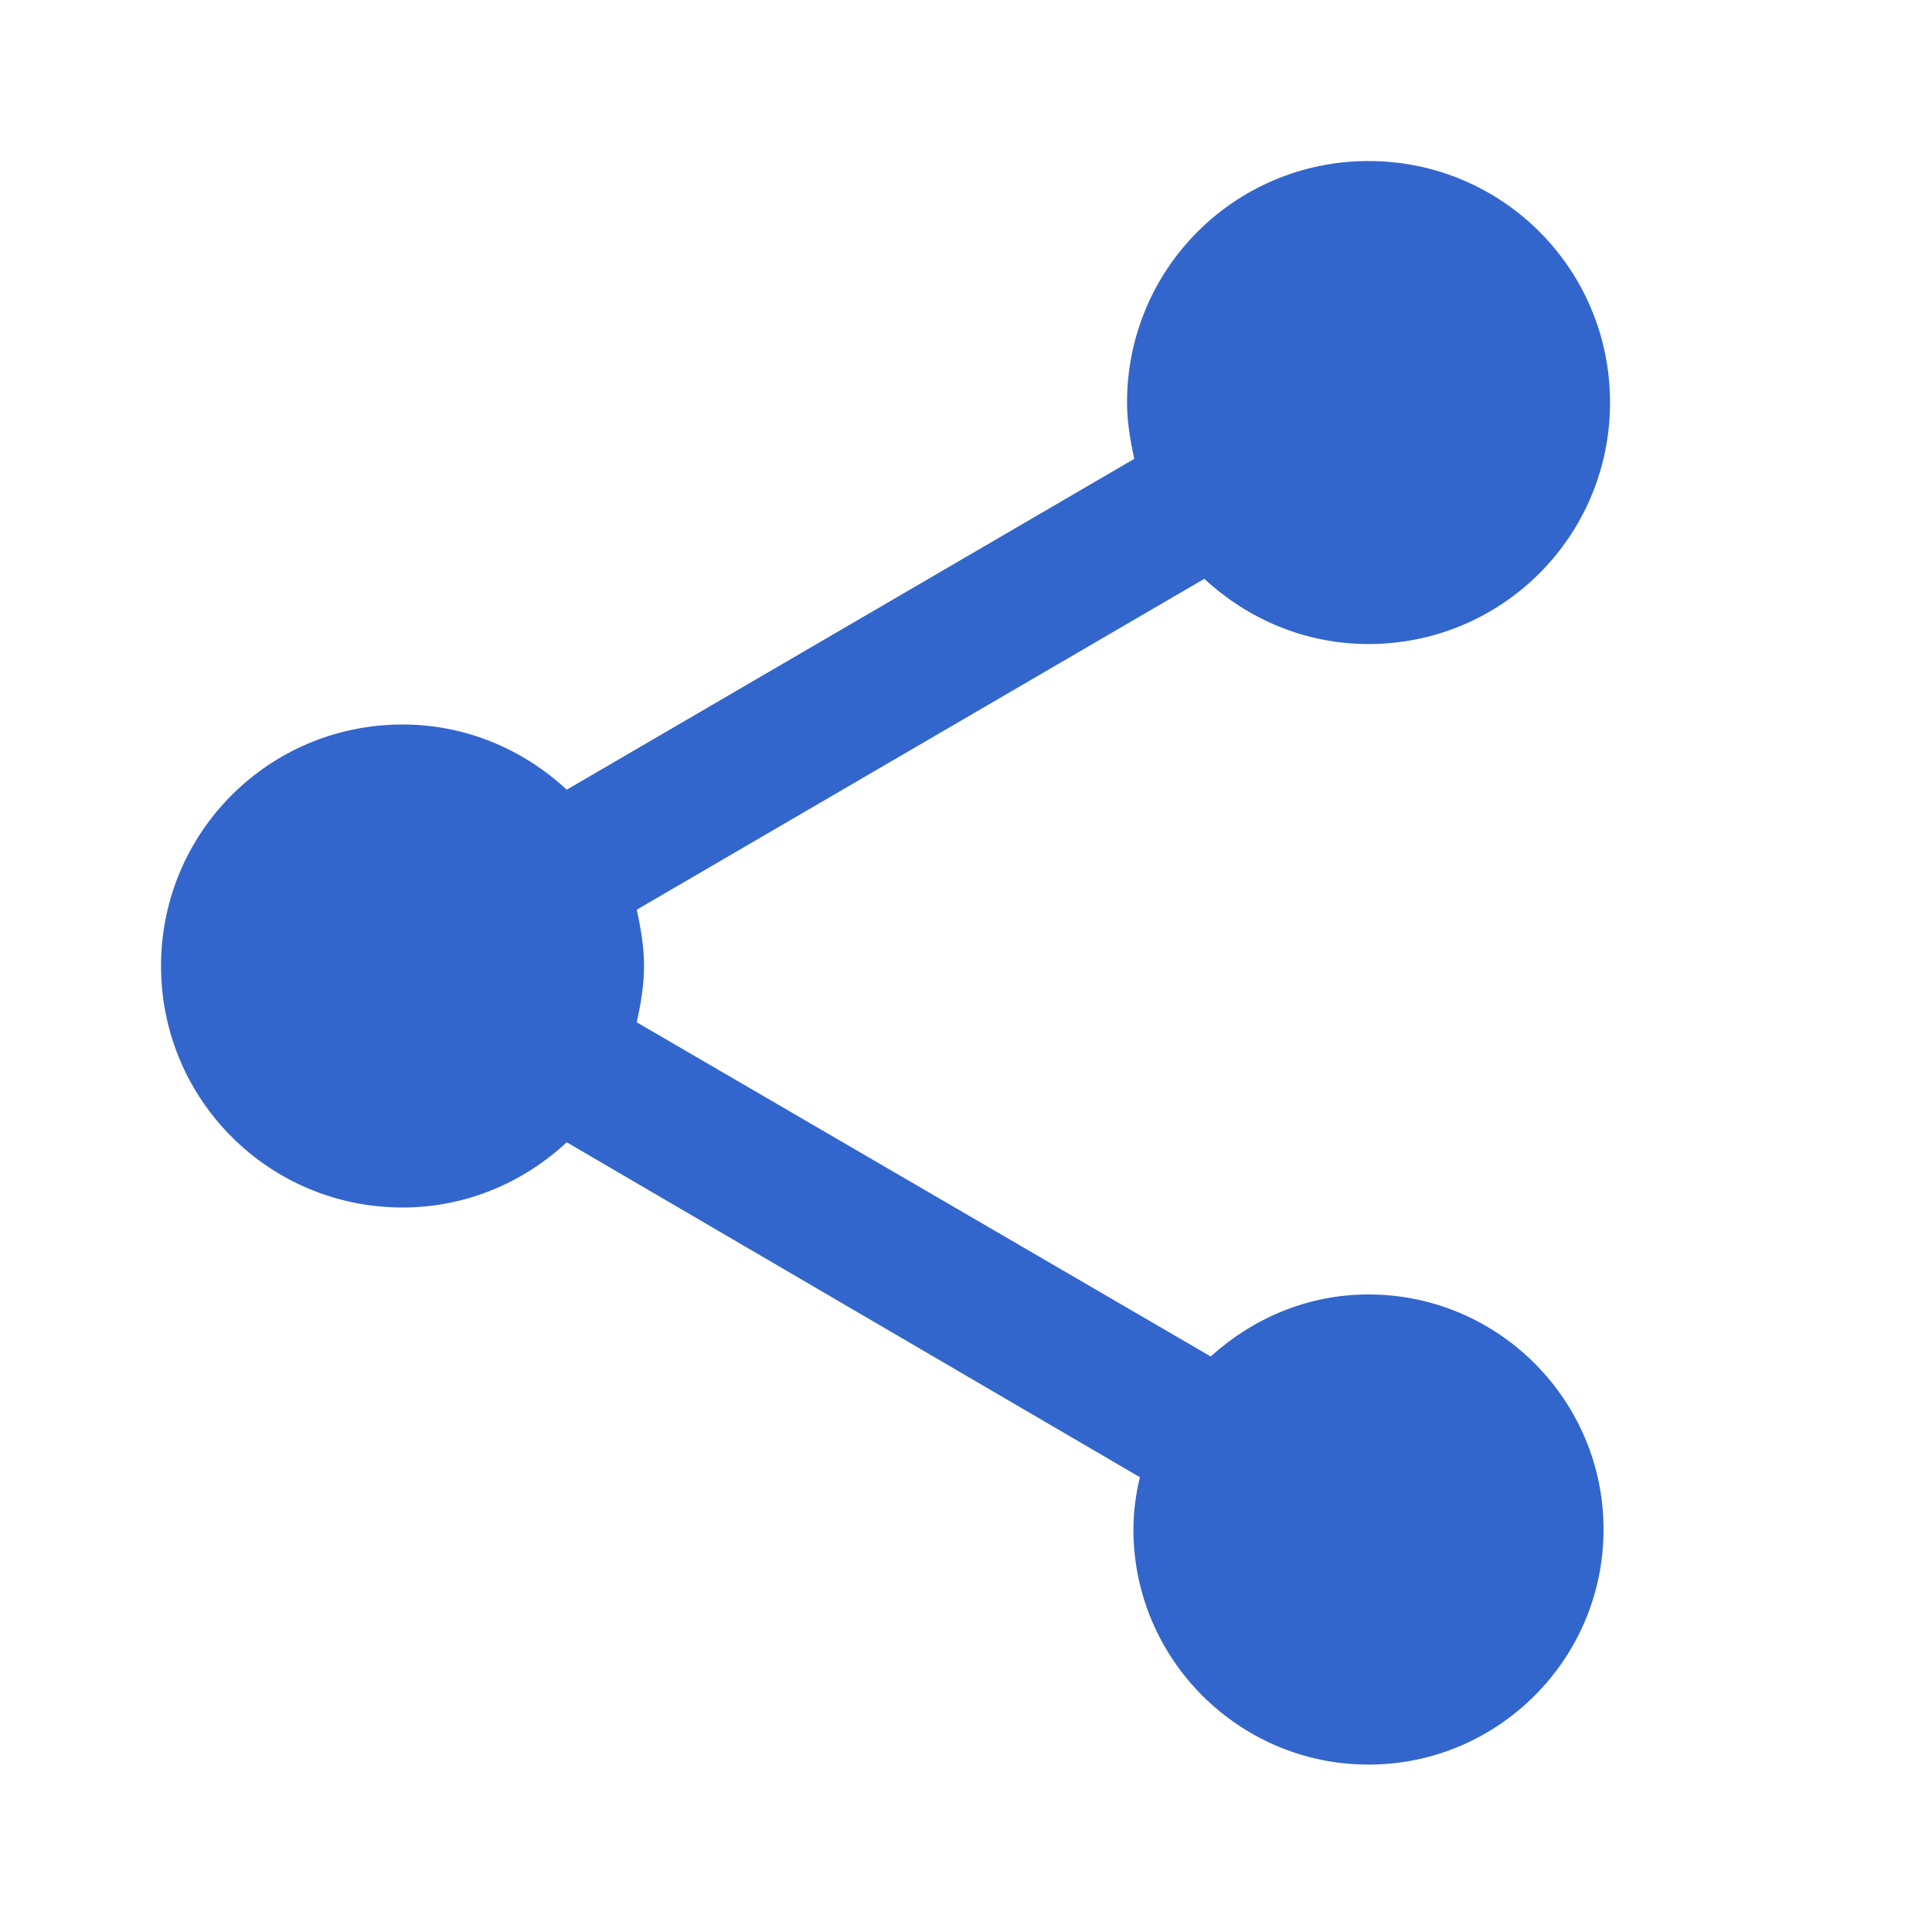
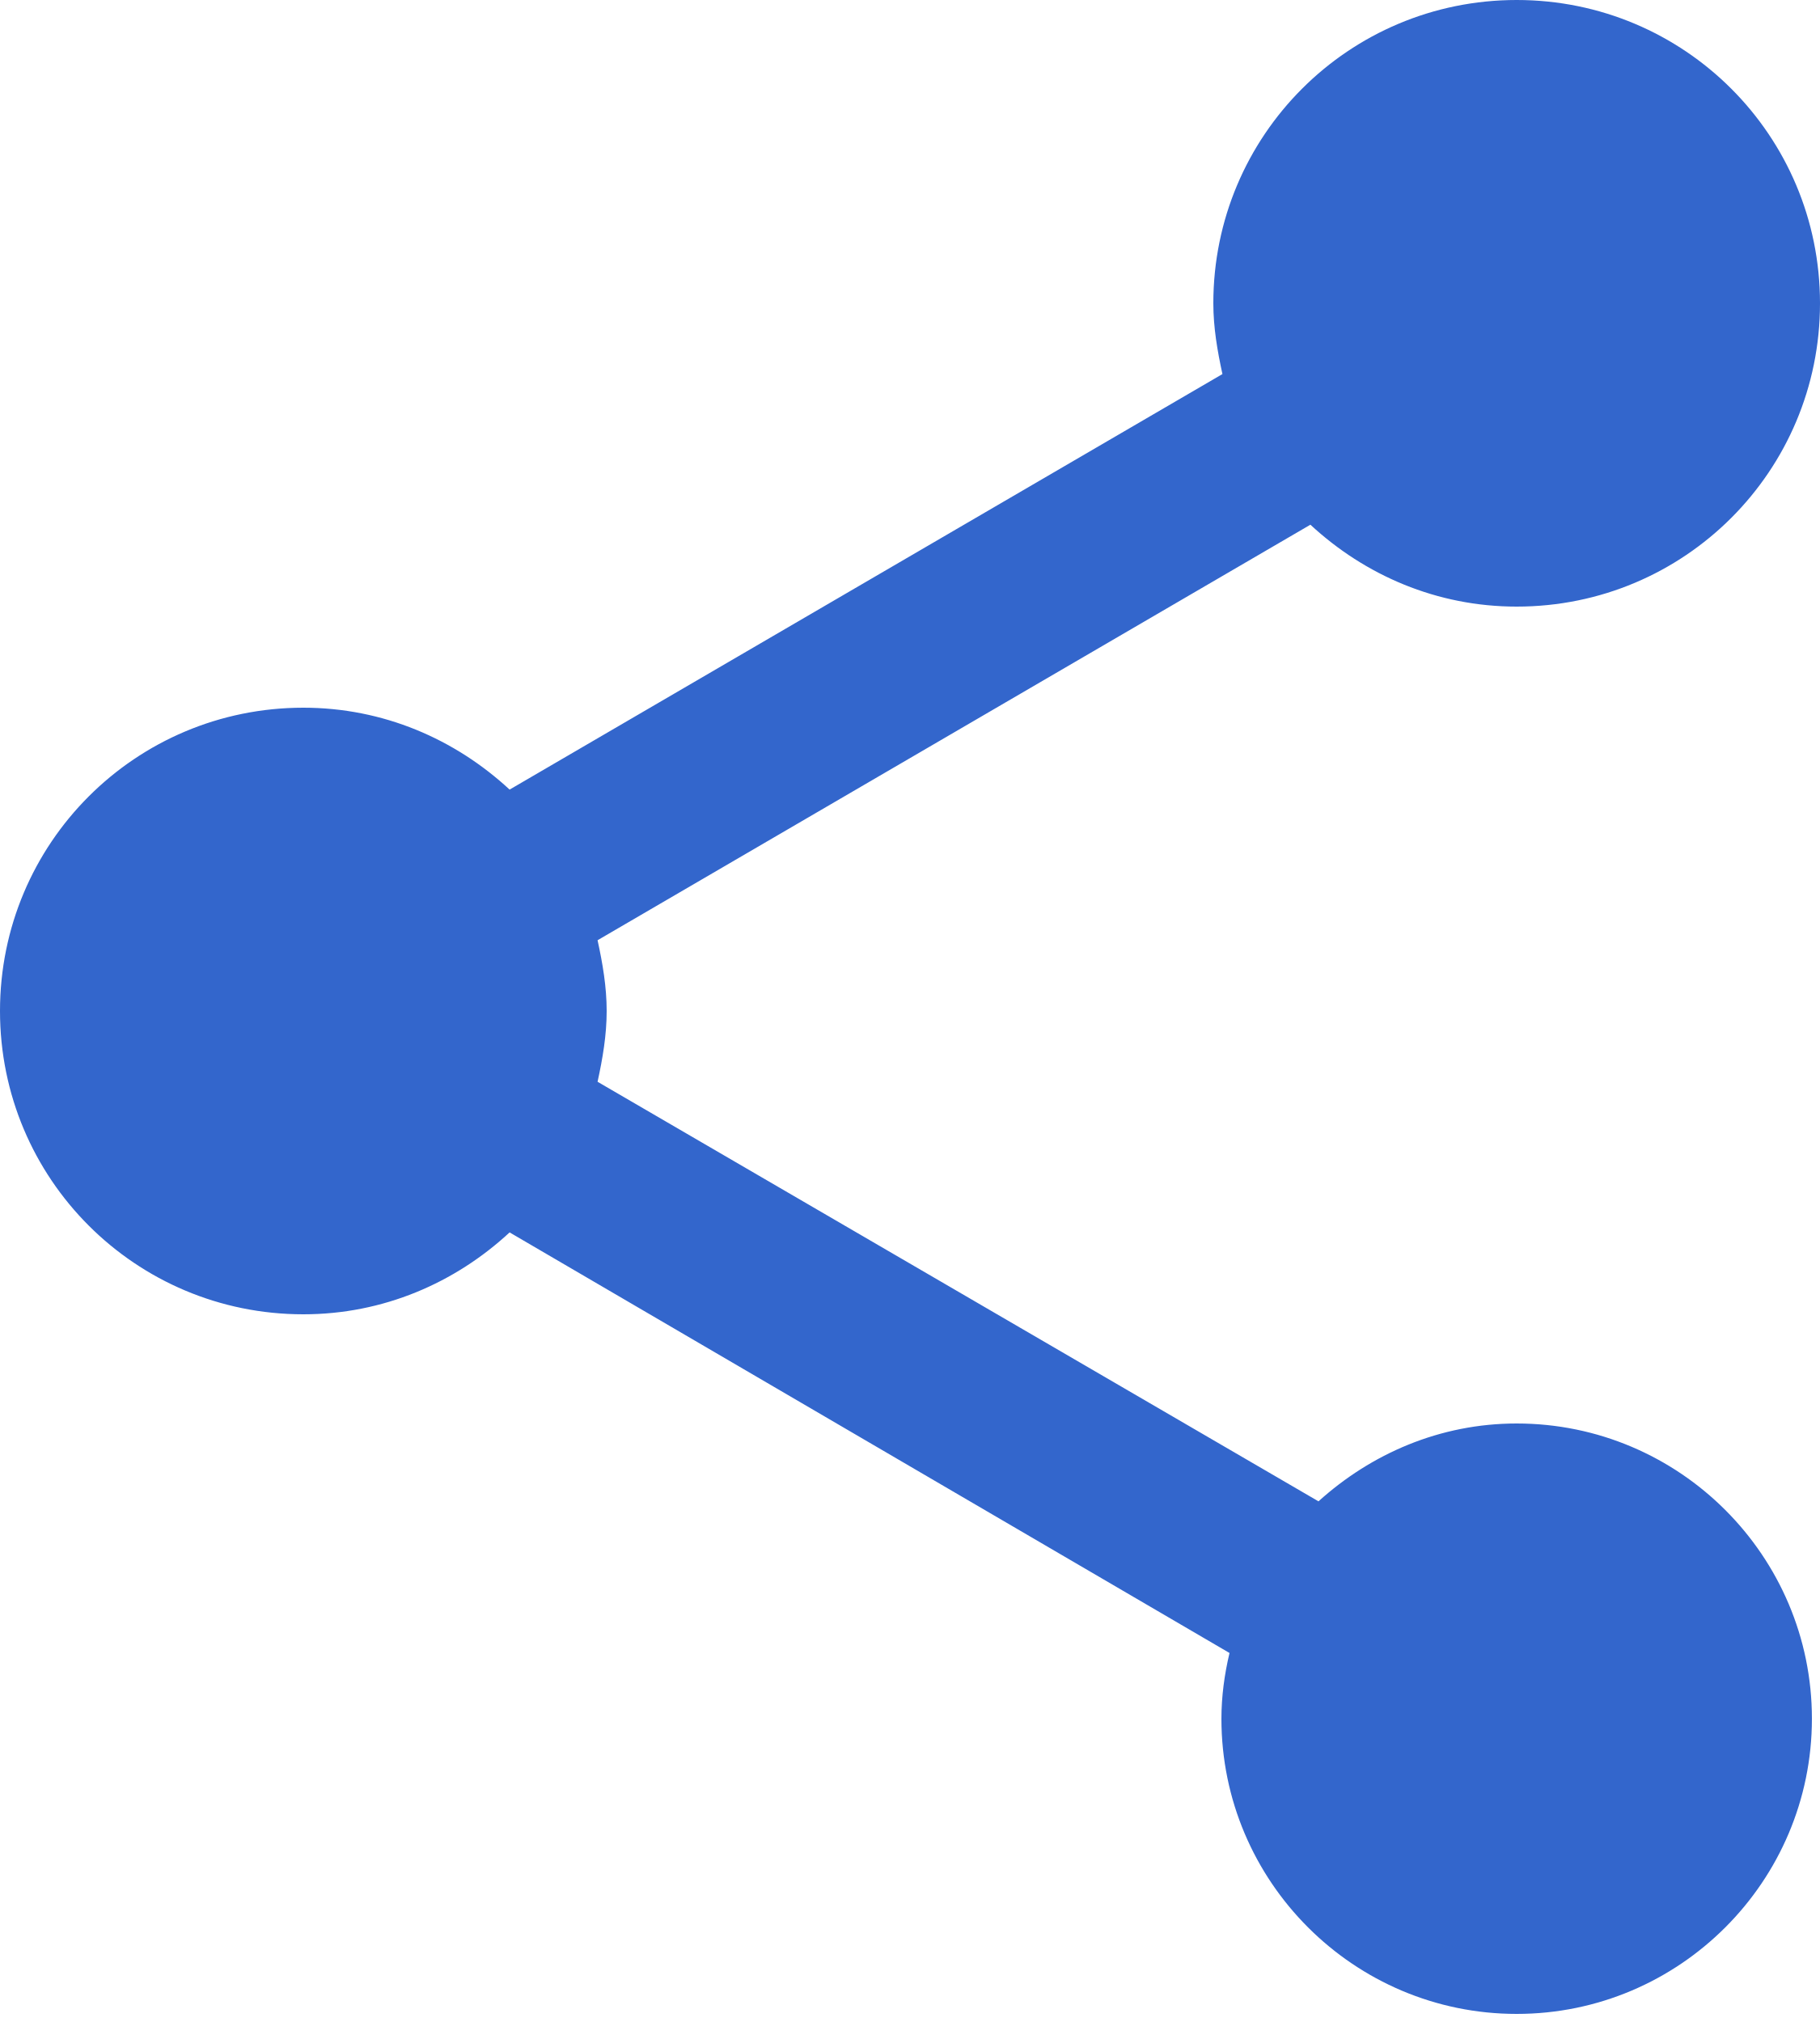
- <svg xmlns="http://www.w3.org/2000/svg" width="20" height="20" viewBox="0 0 20 20" fill="none">
-   <path fill-rule="evenodd" clip-rule="evenodd" d="M14.167 13.4C13.533 13.4 12.967 13.65 12.533 14.042L6.592 10.583C6.633 10.392 6.667 10.2 6.667 10C6.667 9.8 6.633 9.608 6.592 9.417L12.467 5.992C12.917 6.408 13.508 6.667 14.167 6.667C15.55 6.667 16.667 5.55 16.667 4.167C16.667 2.783 15.55 1.667 14.167 1.667C12.783 1.667 11.667 2.783 11.667 4.167C11.667 4.367 11.7 4.558 11.742 4.75L5.867 8.175C5.417 7.758 4.825 7.5 4.167 7.5C2.783 7.5 1.667 8.617 1.667 10C1.667 11.383 2.783 12.5 4.167 12.5C4.825 12.5 5.417 12.242 5.867 11.825L11.8 15.292C11.758 15.467 11.733 15.65 11.733 15.833C11.733 17.175 12.825 18.267 14.167 18.267C15.508 18.267 16.6 17.175 16.6 15.833C16.6 14.492 15.508 13.4 14.167 13.4Z" fill="#3366CC" />
+ <svg xmlns="http://www.w3.org/2000/svg" width="18" height="20" viewBox="0 0 18 20" fill="none">
+   <path fill-rule="evenodd" clip-rule="evenodd" d="M15 14.08C14.24 14.08 13.56 14.38 13.04 14.85L5.91 10.7C5.96 10.47 6 10.24 6 10C6 9.76 5.96 9.53 5.91 9.3L12.96 5.19C13.5 5.69 14.21 6 15 6C16.66 6 18 4.66 18 3C18 1.34 16.66 1.52588e-05 15 1.52588e-05C13.34 1.52588e-05 12 1.34 12 3C12 3.24 12.04 3.47 12.09 3.7L5.04 7.81C4.5 7.31 3.79 7 3 7C1.34 7 0 8.34 0 10C0 11.66 1.34 13 3 13C3.79 13 4.5 12.69 5.04 12.19L12.16 16.35C12.11 16.56 12.08 16.78 12.08 17C12.08 18.61 13.39 19.92 15 19.92C16.61 19.92 17.92 18.61 17.92 17C17.92 15.39 16.61 14.08 15 14.08Z" fill="#3366CC" />
</svg>
